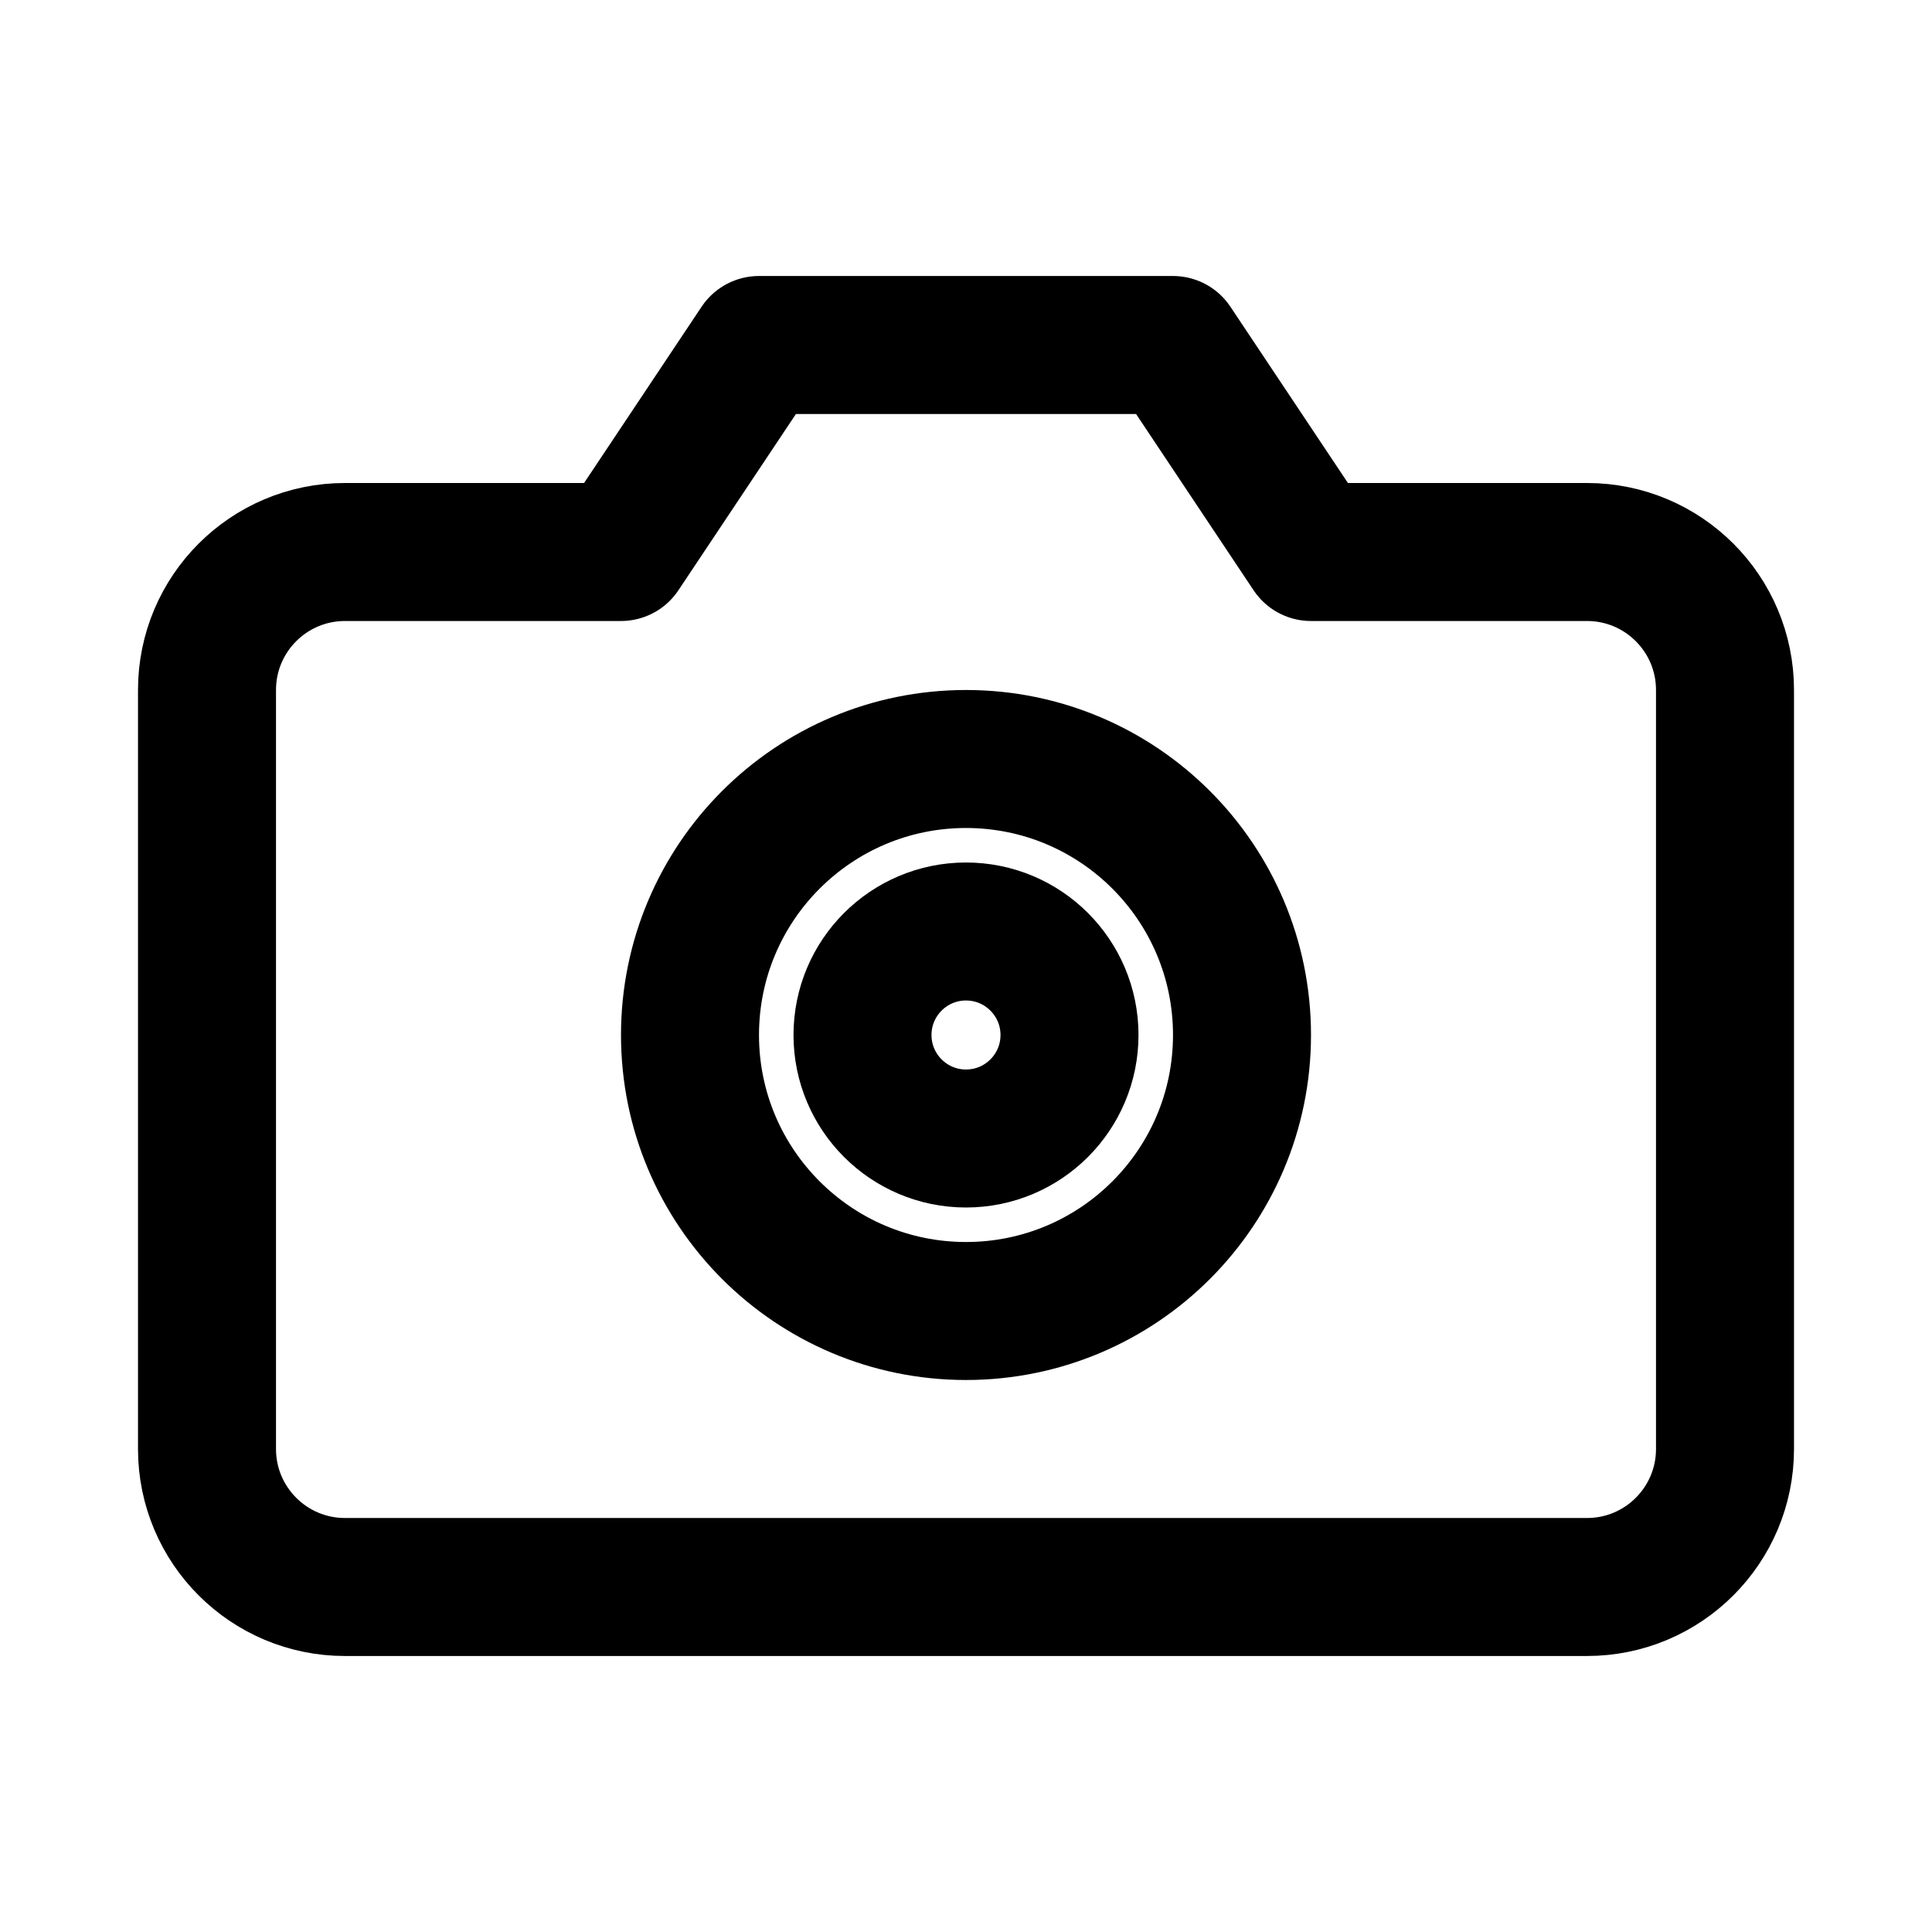
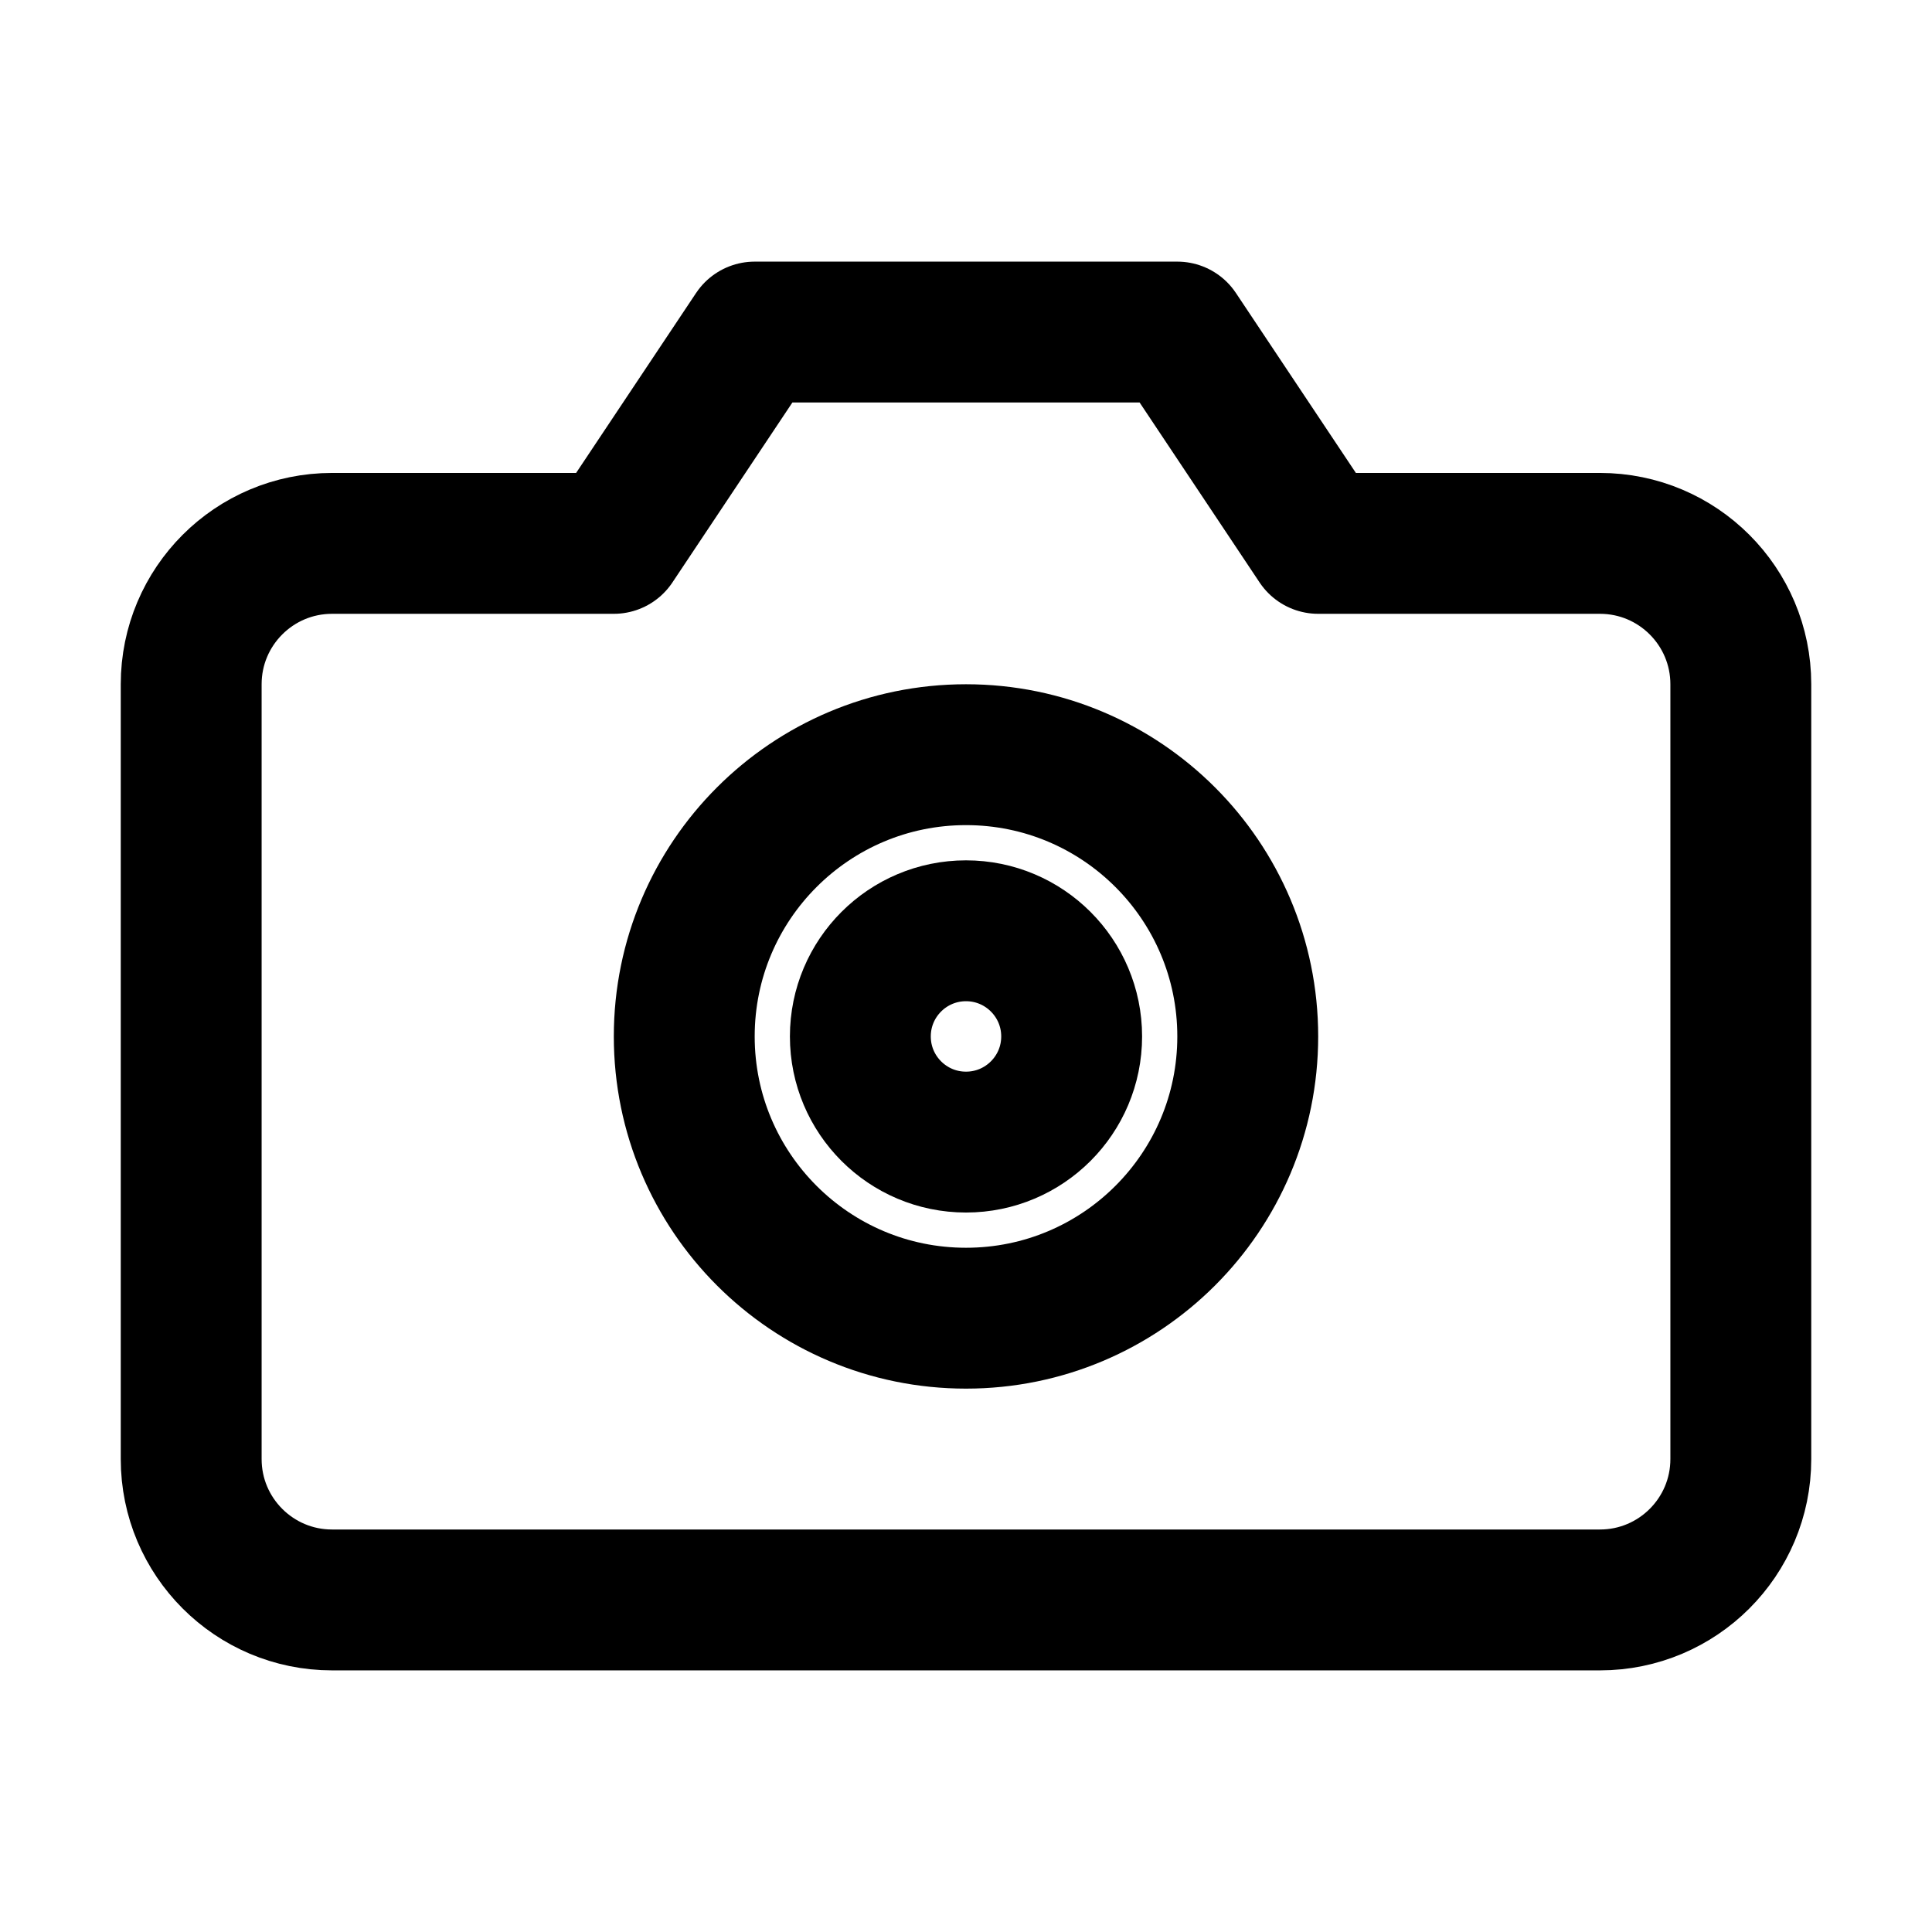
- <svg viewBox="-2 -2 28 28" fill="none" stroke="currentColor" stroke-width="2" stroke-linecap="round" stroke-linejoin="round" aria-label="camera" id="cameraSvg">
-   <g id="camera-g">
-     <rect x="-2" y="-2" width="28" height="28" fill="transparent" stroke="none" pointer-events="all" />
-     <g pointer-events="none">
-       <path d="M23 19a2 2 0 0 1-2 2H3a2 2 0 0 1-2-2V8a2 2 0 0 1 2-2h4l2-3h6l2 3h4a2 2 0 0 1 2 2z">
-         <animateTransform attributeName="transform" type="scale" values="1 1; 0.95 0.95; 1 1" transform-origin="12 12" dur="0.4s" begin="cameraSvg.mouseover" calcMode="spline" keySplines="0.4 0 0.2 1; 0.4 0 0.2 1" />
-       </path>
-       <circle cx="12" cy="13" r="4">
-         <animateTransform attributeName="transform" type="scale" values="1 1; 1.15 1.15; 1 1" transform-origin="12 13" dur="0.4s" begin="cameraSvg.mouseover" calcMode="spline" keySplines="0.4 0 0.2 1; 0.4 0 0.2 1" />
-       </circle>
-       <circle cx="12" cy="13" r="1.5">
-         <animateTransform attributeName="transform" type="scale" values="1 1; 0 0; 1 1" transform-origin="12 13" dur="0.2s" begin="cameraSvg.mouseover" calcMode="spline" keySplines="0.4 0 0.2 1; 0.4 0 0.2 1" />
-       </circle>
+ <svg viewBox="0 0 24 24" fill="none" stroke="currentColor" stroke-width="2" stroke-linecap="round" stroke-linejoin="round" aria-label="camera" id="cameraSvg">
+   <g transform="translate(1.5 1.5) scale(0.875)">
+     <g id="camera-g">
+       <rect width="24" height="24" fill="transparent" stroke="none" pointer-events="all" />
+       <g pointer-events="none">
+         <path d="M23 19a2 2 0 0 1-2 2H3a2 2 0 0 1-2-2V8a2 2 0 0 1 2-2h4l2-3h6l2 3h4a2 2 0 0 1 2 2z">
+           <animateTransform attributeName="transform" type="scale" values="1 1; 0.95 0.95; 1 1" transform-origin="12 12" dur="0.4s" begin="cameraSvg.mouseover" calcMode="spline" keySplines="0.4 0 0.2 1; 0.4 0 0.2 1" />
+         </path>
+         <circle cx="12" cy="13" r="4">
+           <animateTransform attributeName="transform" type="scale" values="1 1; 1.15 1.15; 1 1" transform-origin="12 13" dur="0.4s" begin="cameraSvg.mouseover" calcMode="spline" keySplines="0.4 0 0.2 1; 0.4 0 0.2 1" />
+         </circle>
+         <circle cx="12" cy="13" r="1.5">
+           <animateTransform attributeName="transform" type="scale" values="1 1; 0 0; 1 1" transform-origin="12 13" dur="0.2s" begin="cameraSvg.mouseover" calcMode="spline" keySplines="0.4 0 0.2 1; 0.4 0 0.2 1" />
+         </circle>
+       </g>
    </g>
  </g>
+   <rect width="24" height="24" fill="transparent" stroke="none" pointer-events="all" />
</svg>
